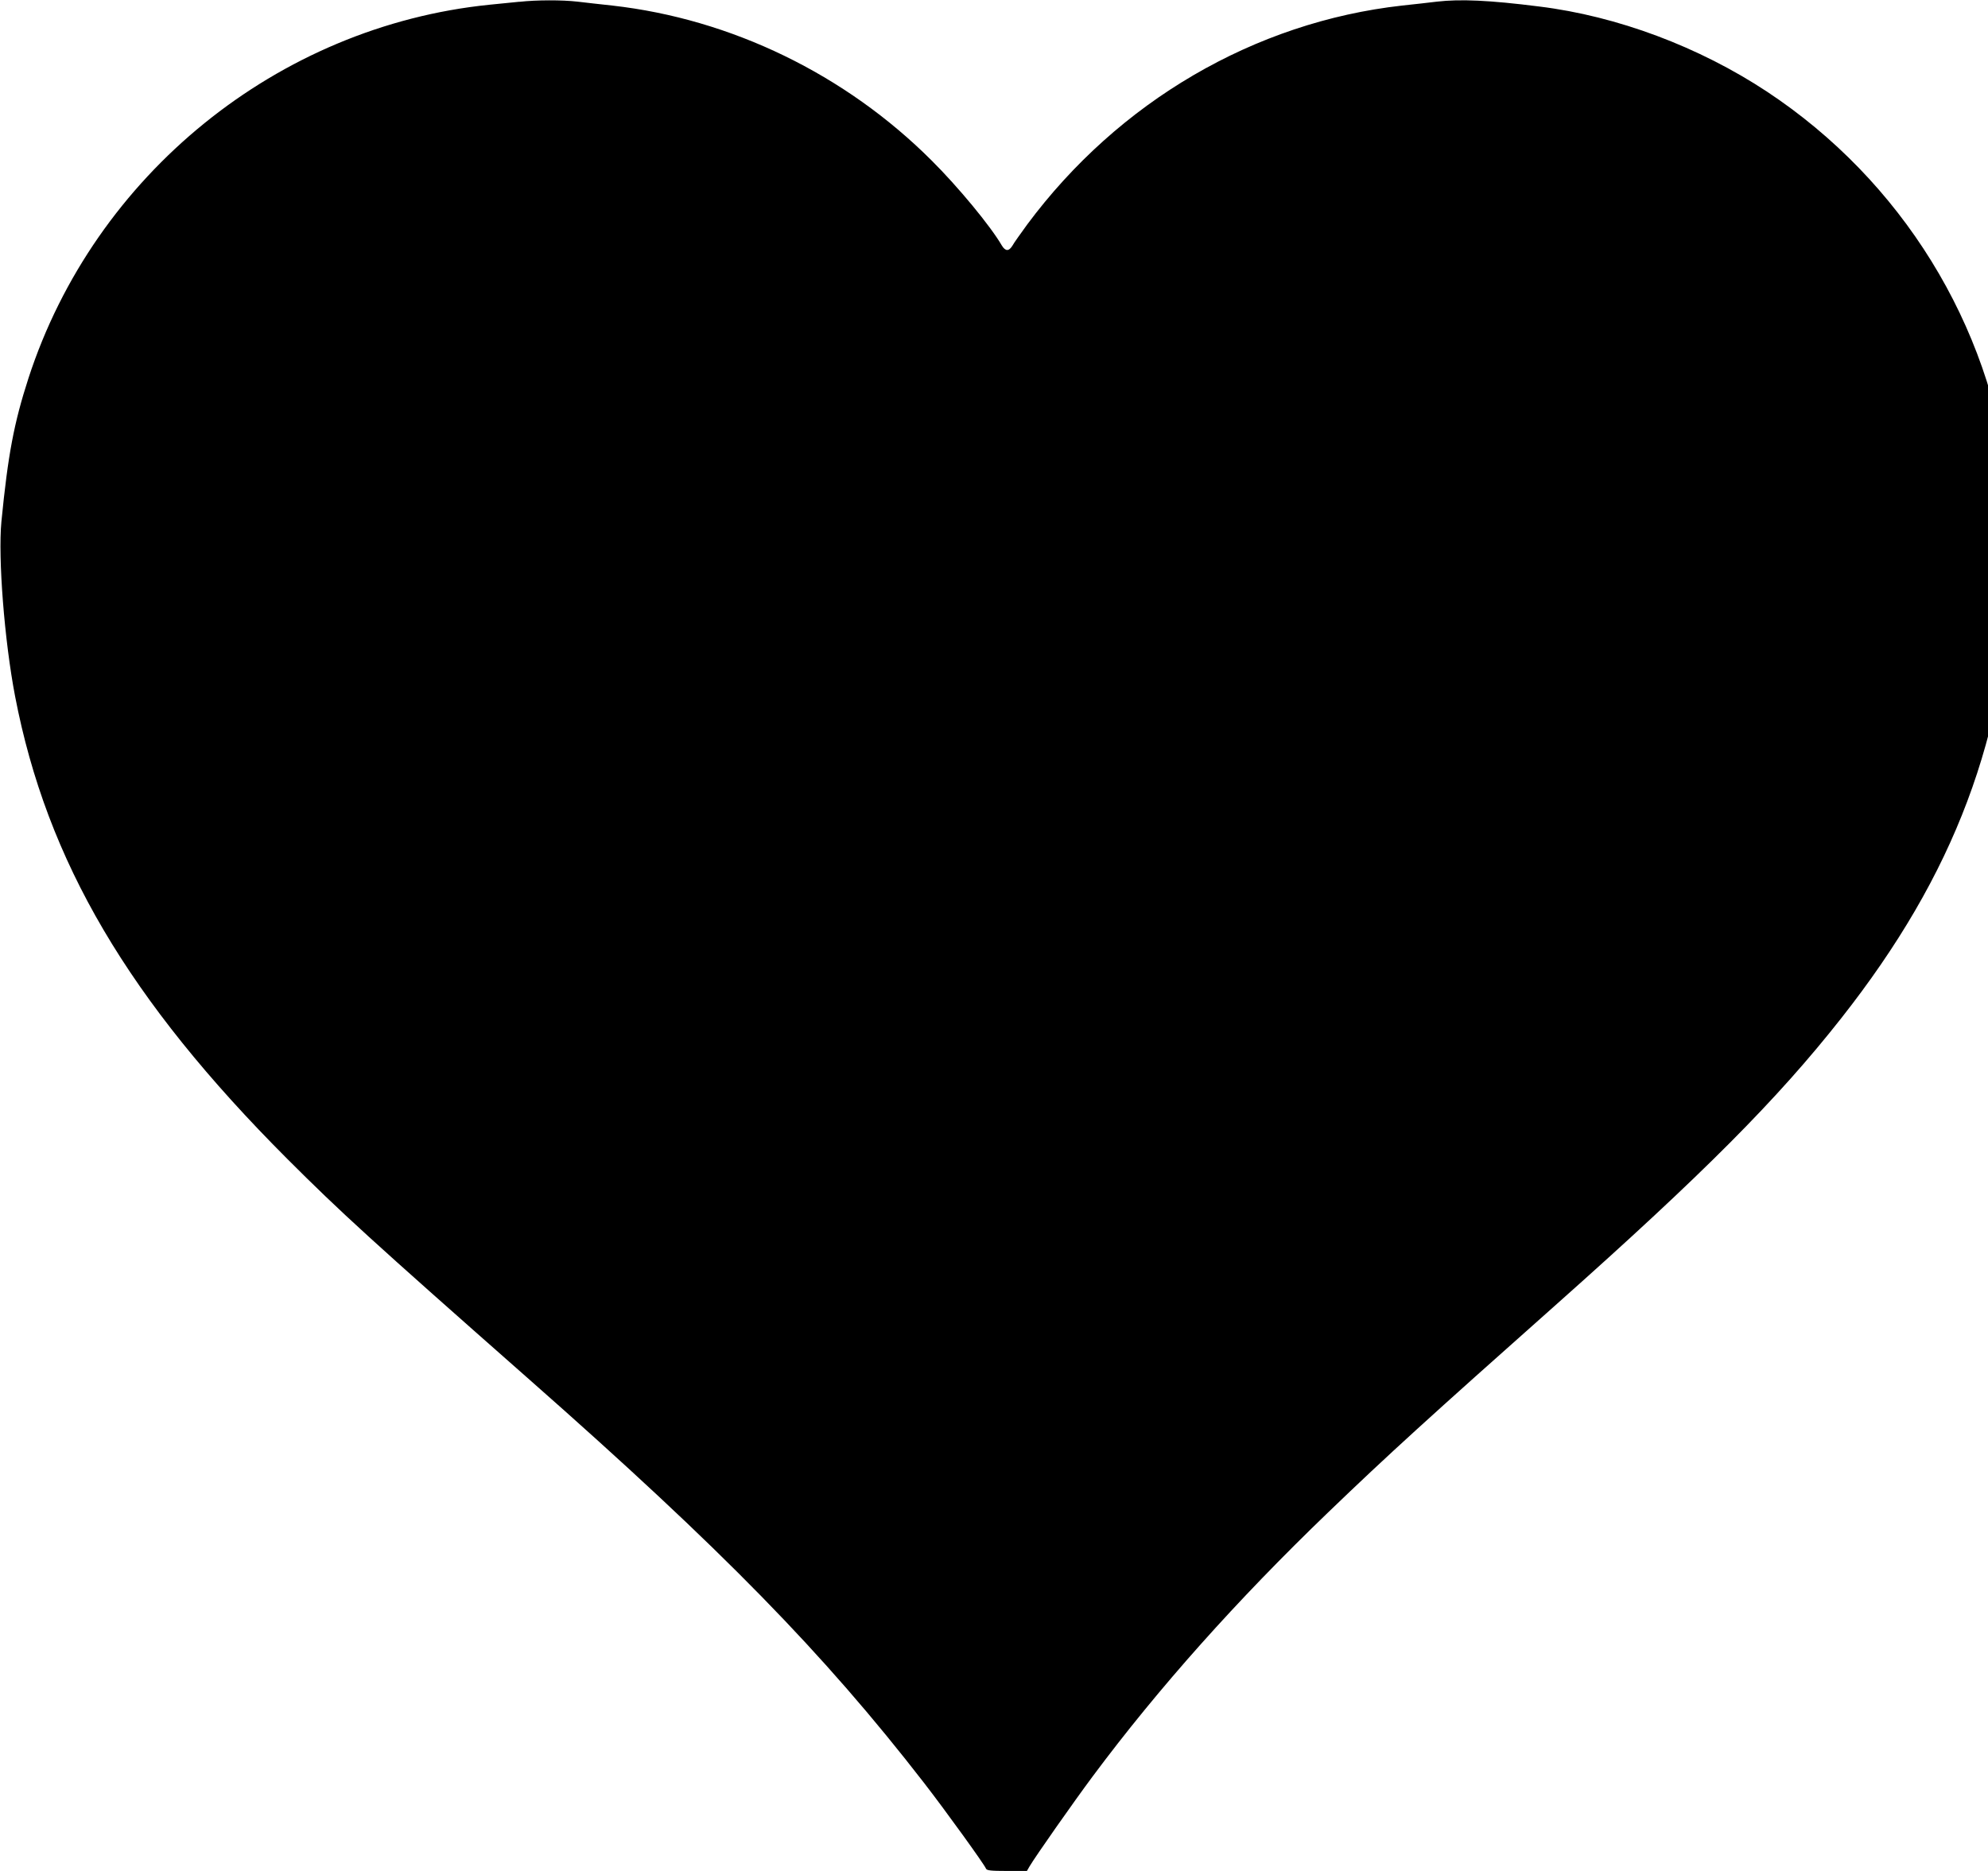
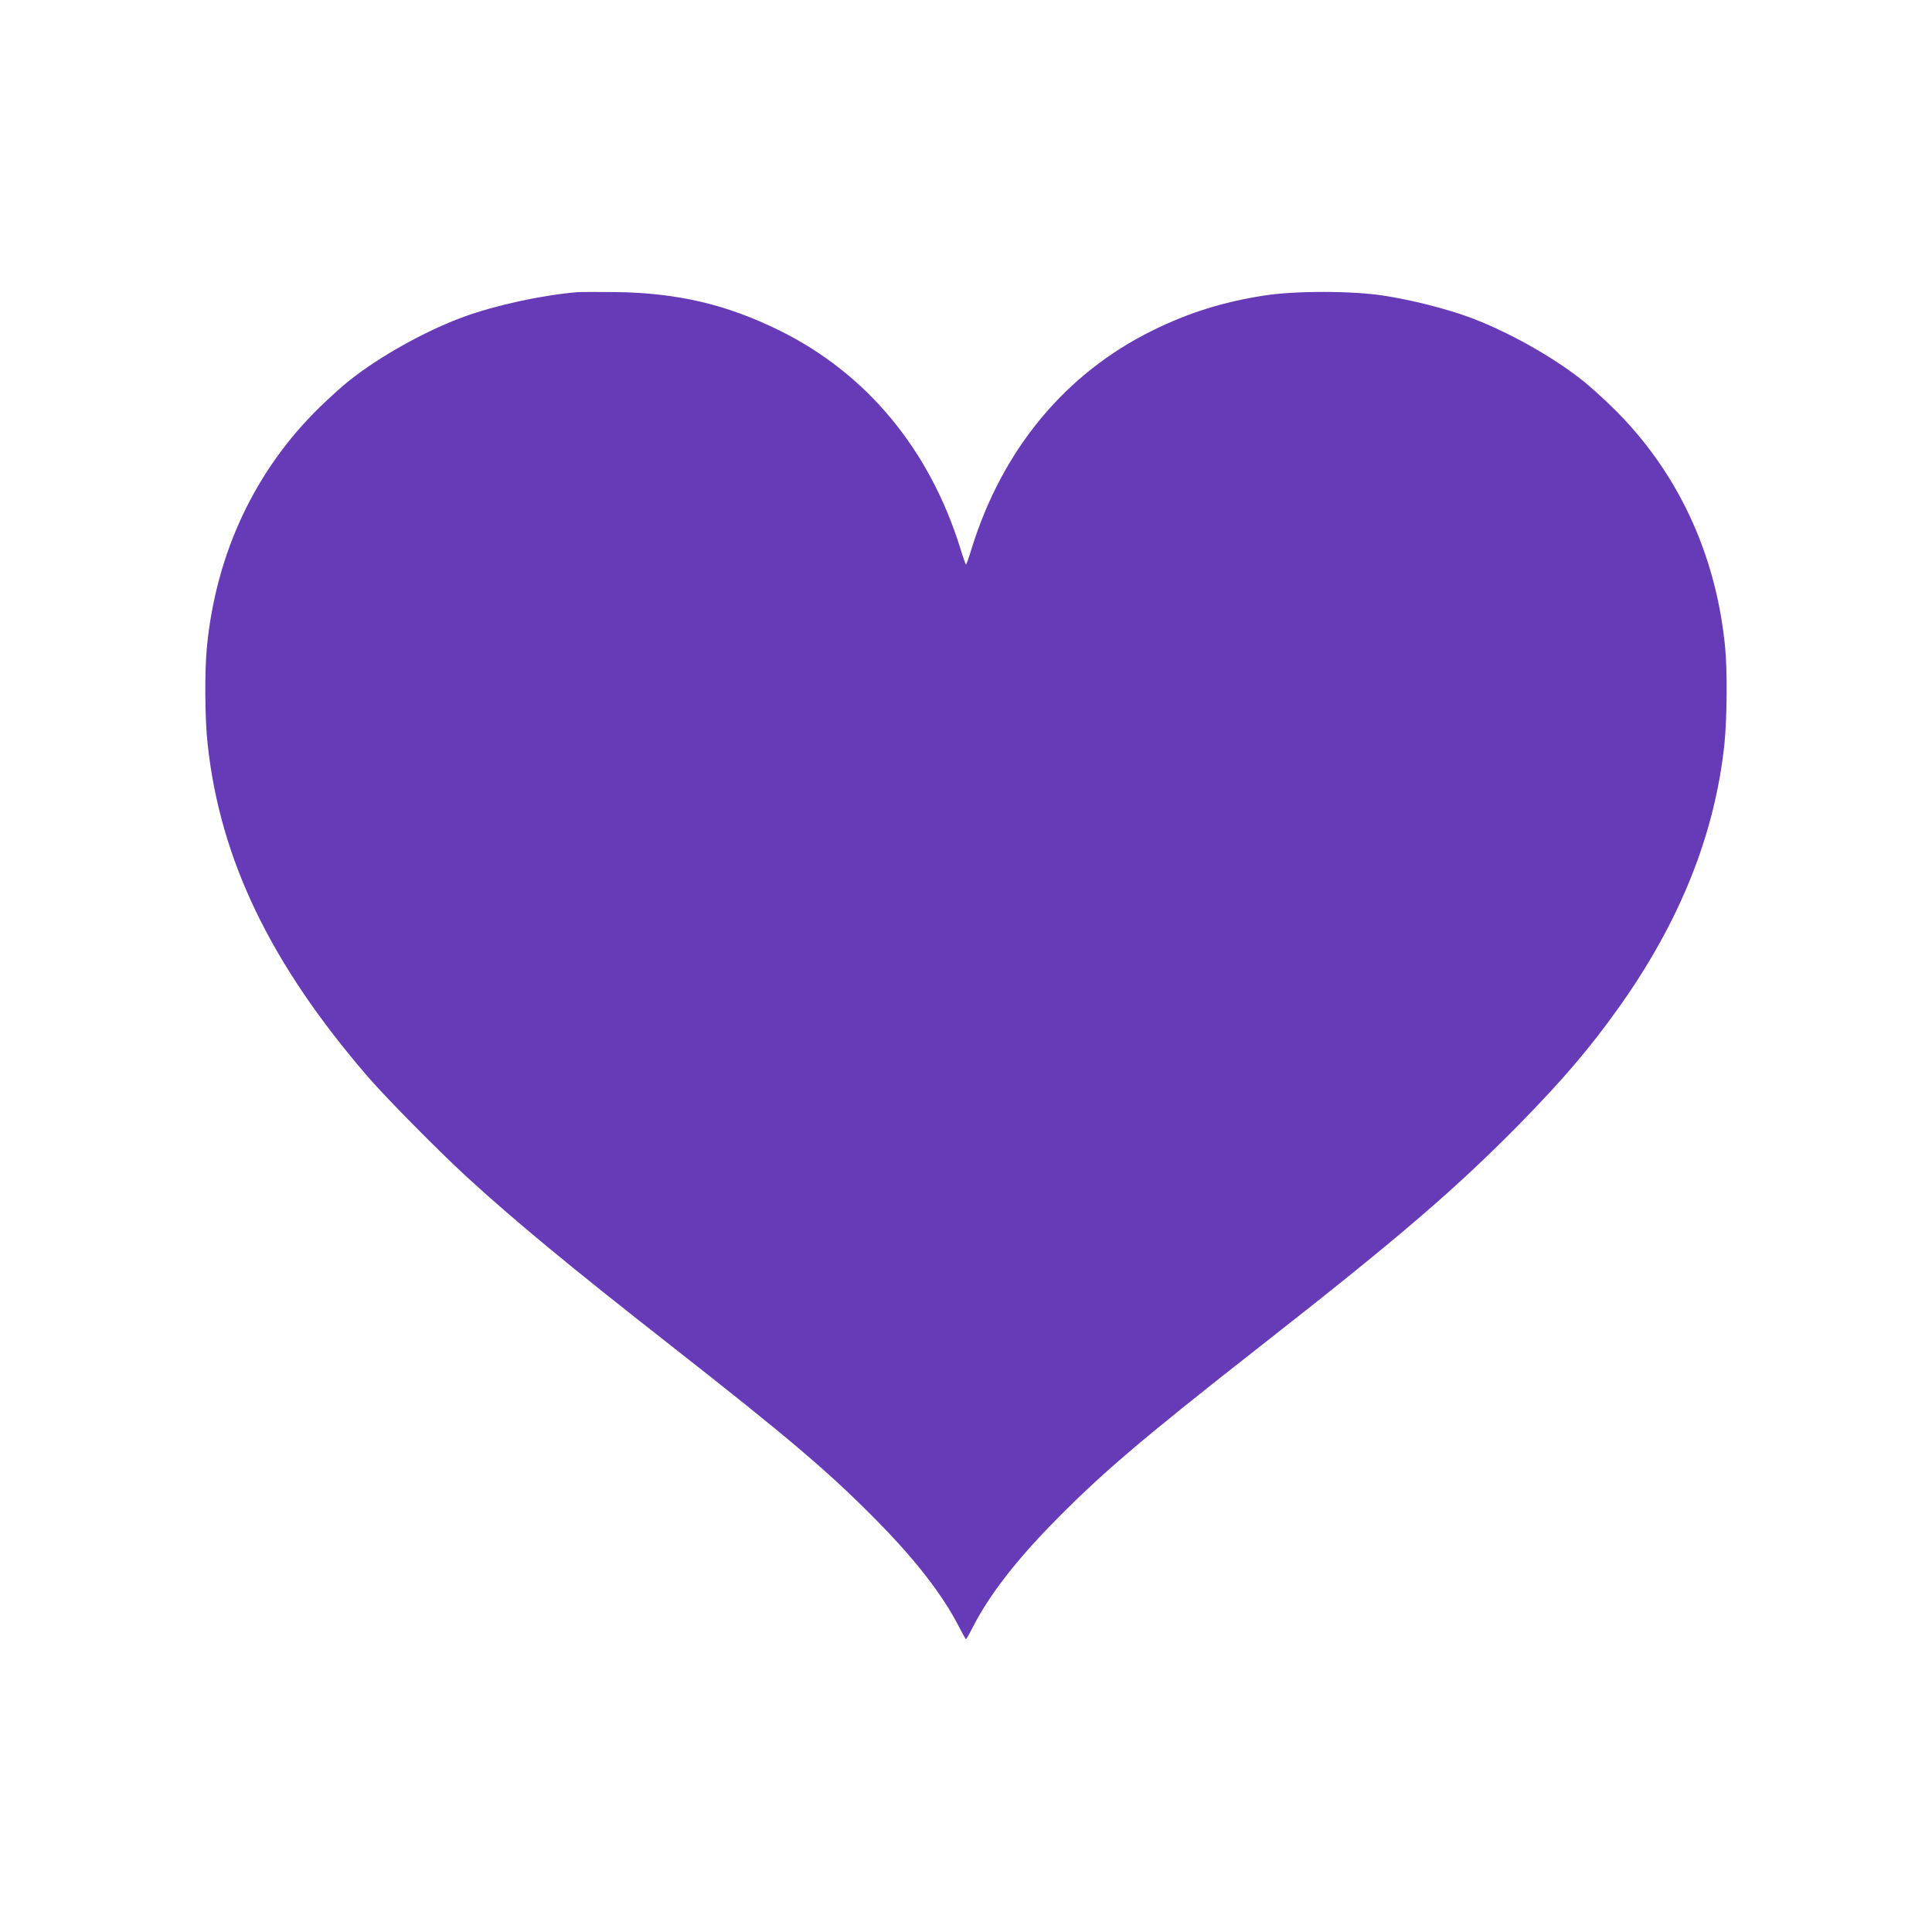
- <svg xmlns="http://www.w3.org/2000/svg" version="1.1" width="34" height="32" viewBox="0 0 34 32">
-   <path d="M8.881 0.030c-0.11 0.011-0.342 0.035-0.511 0.051-3.62 0.369-6.753 2.909-7.883 6.387-0.248 0.767-0.35 1.303-0.463 2.454-0.059 0.619 0.051 2.032 0.234 2.987 0.544 2.826 1.94 5.194 4.656 7.913 0.91 0.91 1.426 1.381 4.155 3.787 3.283 2.893 5.014 4.664 6.734 6.884 0.377 0.487 1.033 1.397 1.060 1.467 0.013 0.032 0.081 0.040 0.358 0.040h0.342l0.043-0.075c0.105-0.178 0.759-1.109 1.079-1.539 1.13-1.518 2.468-3.017 4.032-4.521 1.015-0.977 1.717-1.615 3.913-3.566 2.5-2.223 3.768-3.496 4.861-4.885 1.94-2.465 2.821-4.807 2.95-7.845 0.013-0.315-0.005-0.595-0.089-1.319-0.312-2.702-1.83-5.159-4.128-6.68-1.165-0.77-2.565-1.295-3.902-1.459-0.853-0.108-1.348-0.129-1.747-0.083-0.127 0.016-0.396 0.046-0.595 0.067-2.524 0.283-4.85 1.642-6.413 3.746-0.11 0.153-0.226 0.312-0.25 0.358-0.062 0.102-0.121 0.102-0.183 0-0.194-0.334-0.751-1.007-1.2-1.453-1.475-1.475-3.429-2.422-5.463-2.651-0.199-0.022-0.468-0.051-0.595-0.067-0.264-0.030-0.694-0.030-0.993 0.003z" />
+ <svg xmlns="http://www.w3.org/2000/svg" version="1.0" width="1280pt" height="1280pt" viewBox="0 0 1280 1280" preserveAspectRatio="xMidYMid meet">
+   <g transform="translate(0,1280) scale(0.1,-0.1)" fill="#673ab7" stroke="none">
+     <path d="M3820 10864 c-238 -21 -540 -87 -750 -164 -252 -92 -562 -265 -764 -428 -39 -31 -122 -106 -185 -167 -429 -417 -689 -967 -750 -1589 -16 -159 -14 -484 5 -649 83 -762 416 -1452 1058 -2197 123 -143 467 -491 656 -665 322 -295 676 -588 1355 -1120 799 -626 1062 -851 1385 -1181 244 -250 418 -476 522 -679 24 -47 45 -85 48 -85 3 0 24 38 48 85 104 203 278 429 522 679 323 330 586 555 1385 1181 918 719 1287 1036 1715 1471 283 289 463 499 655 769 404 567 637 1147 700 1748 17 170 20 485 4 643 -61 622 -321 1172 -750 1589 -63 61 -146 136 -185 167 -202 163 -512 336 -764 428 -153 56 -384 114 -561 141 -208 33 -591 33 -794 1 -275 -43 -500 -114 -740 -232 -576 -284 -993 -786 -1197 -1442 -18 -59 -35 -108 -38 -108 -3 0 -20 49 -38 108 -204 656 -621 1158 -1197 1442 -351 173 -673 249 -1085 255 -118 1 -235 1 -260 -1z" />
+   </g>
</svg>
